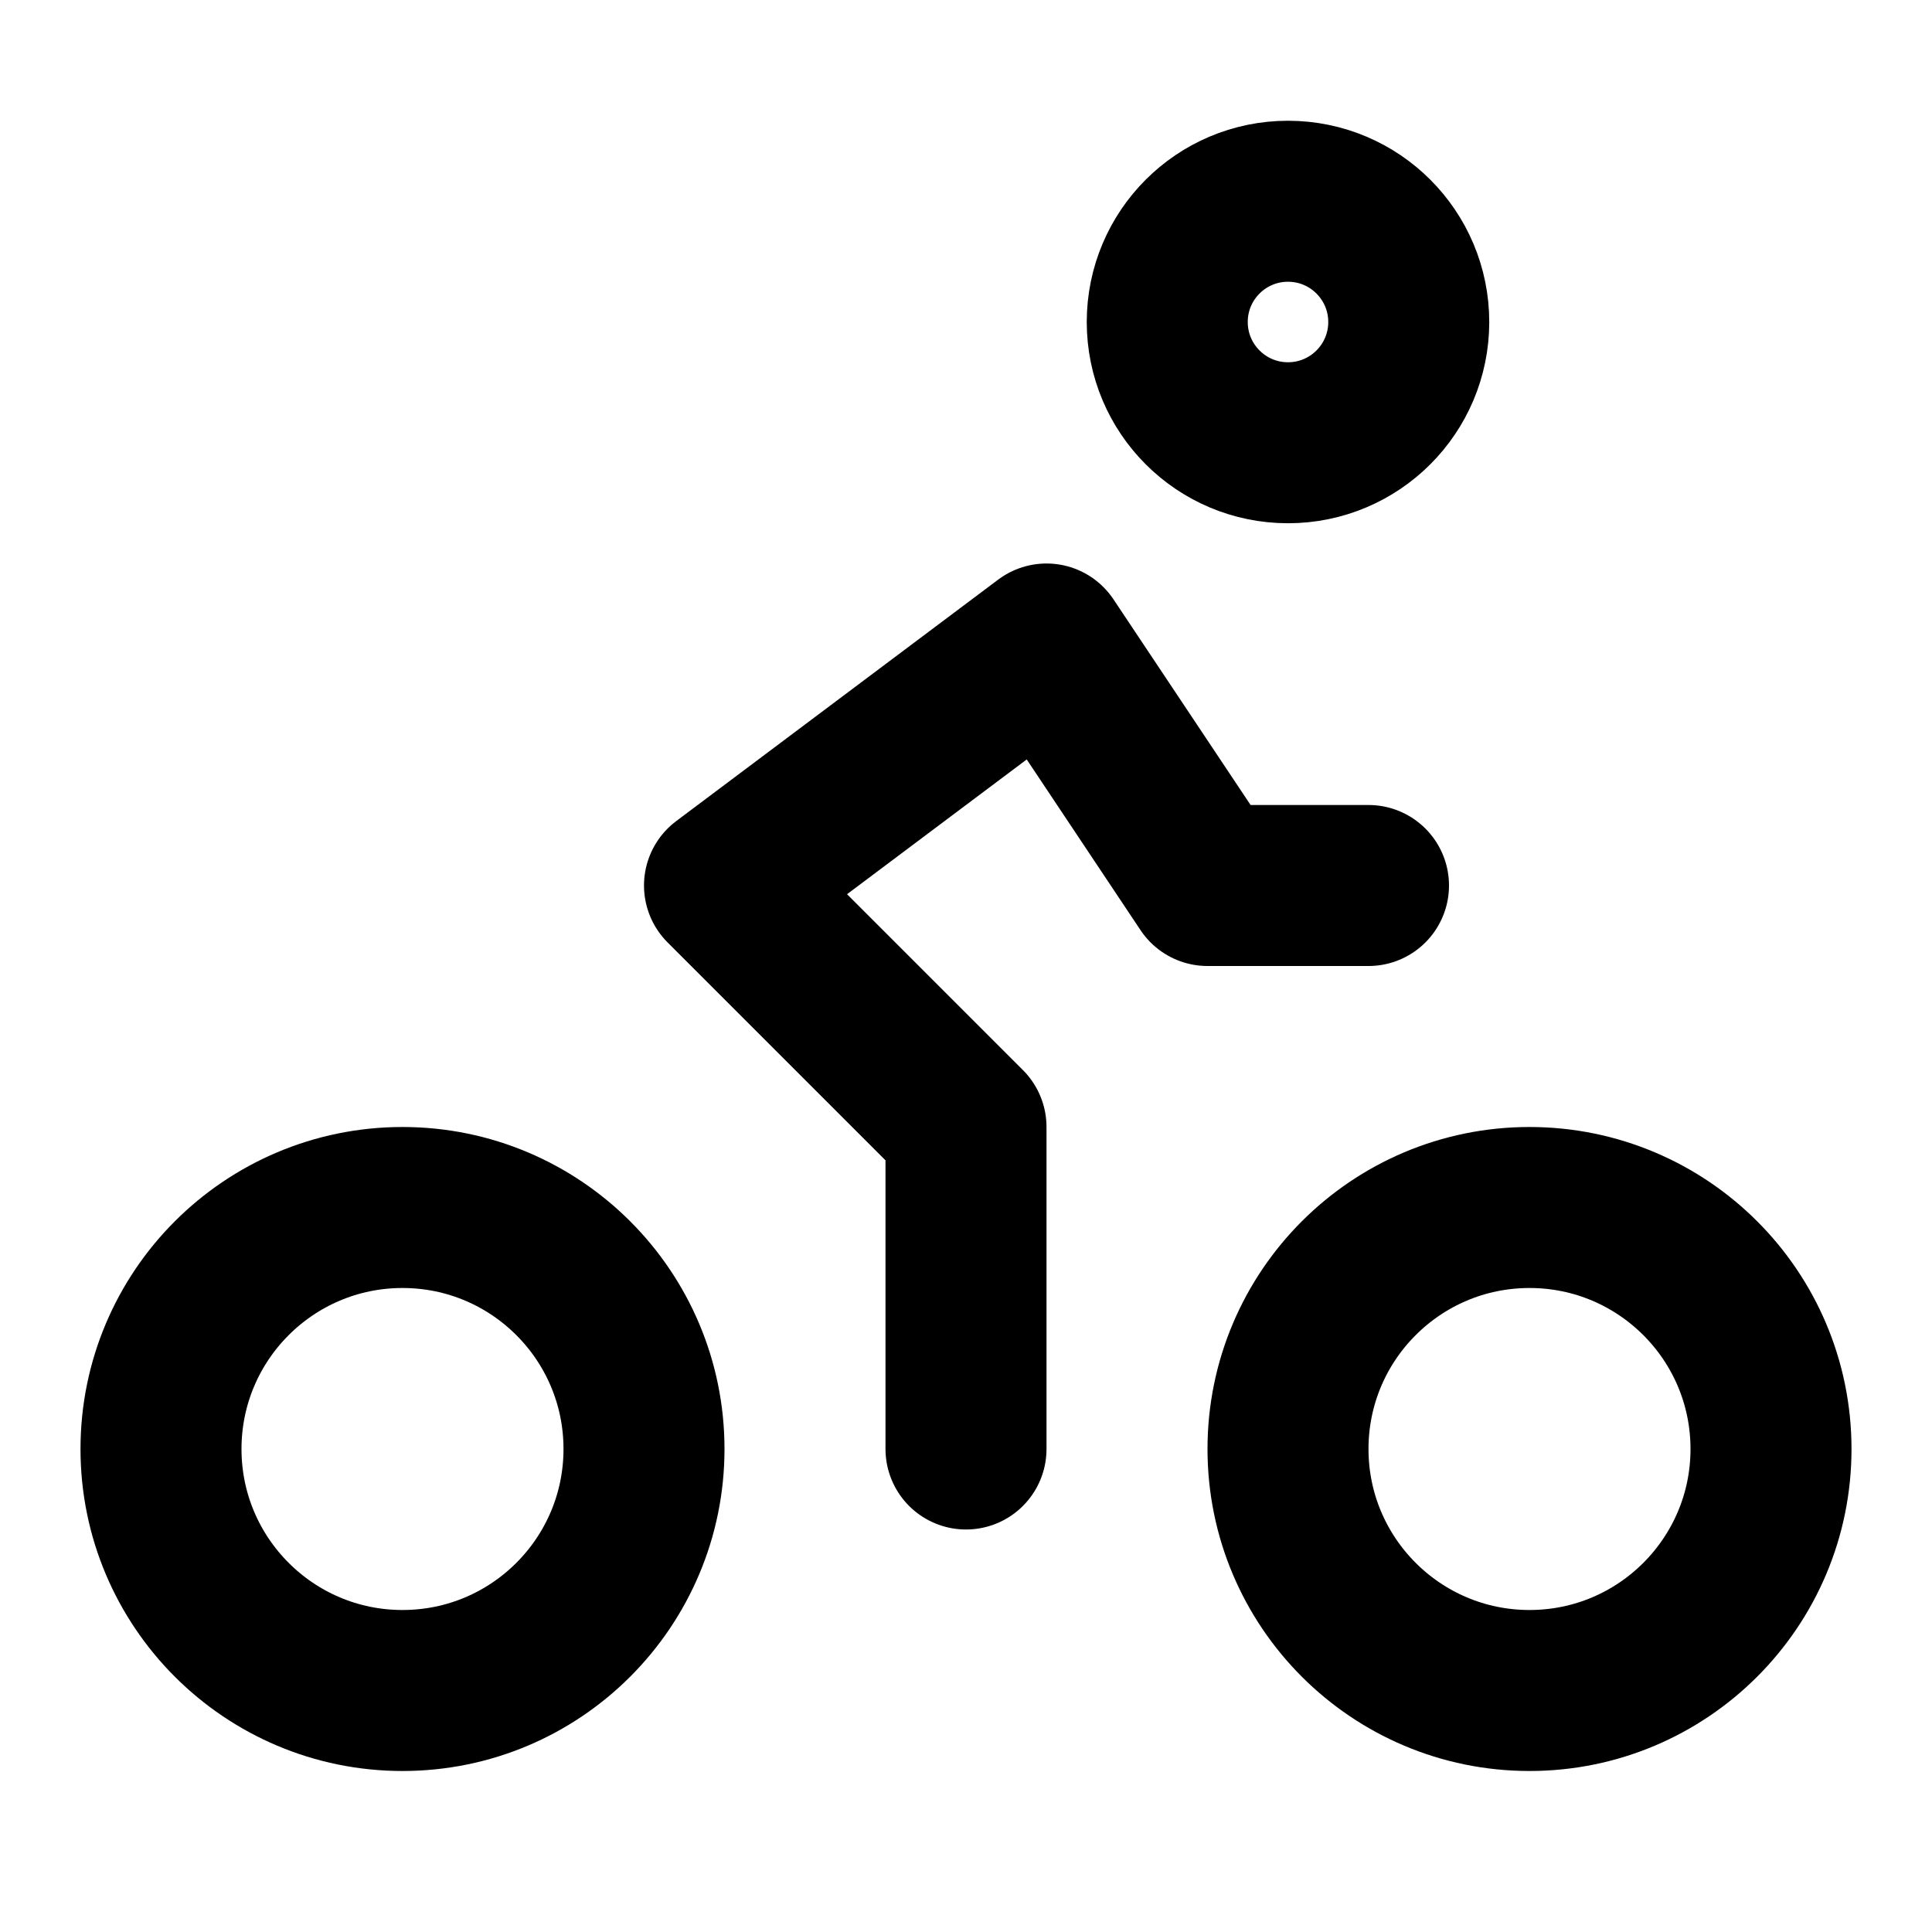
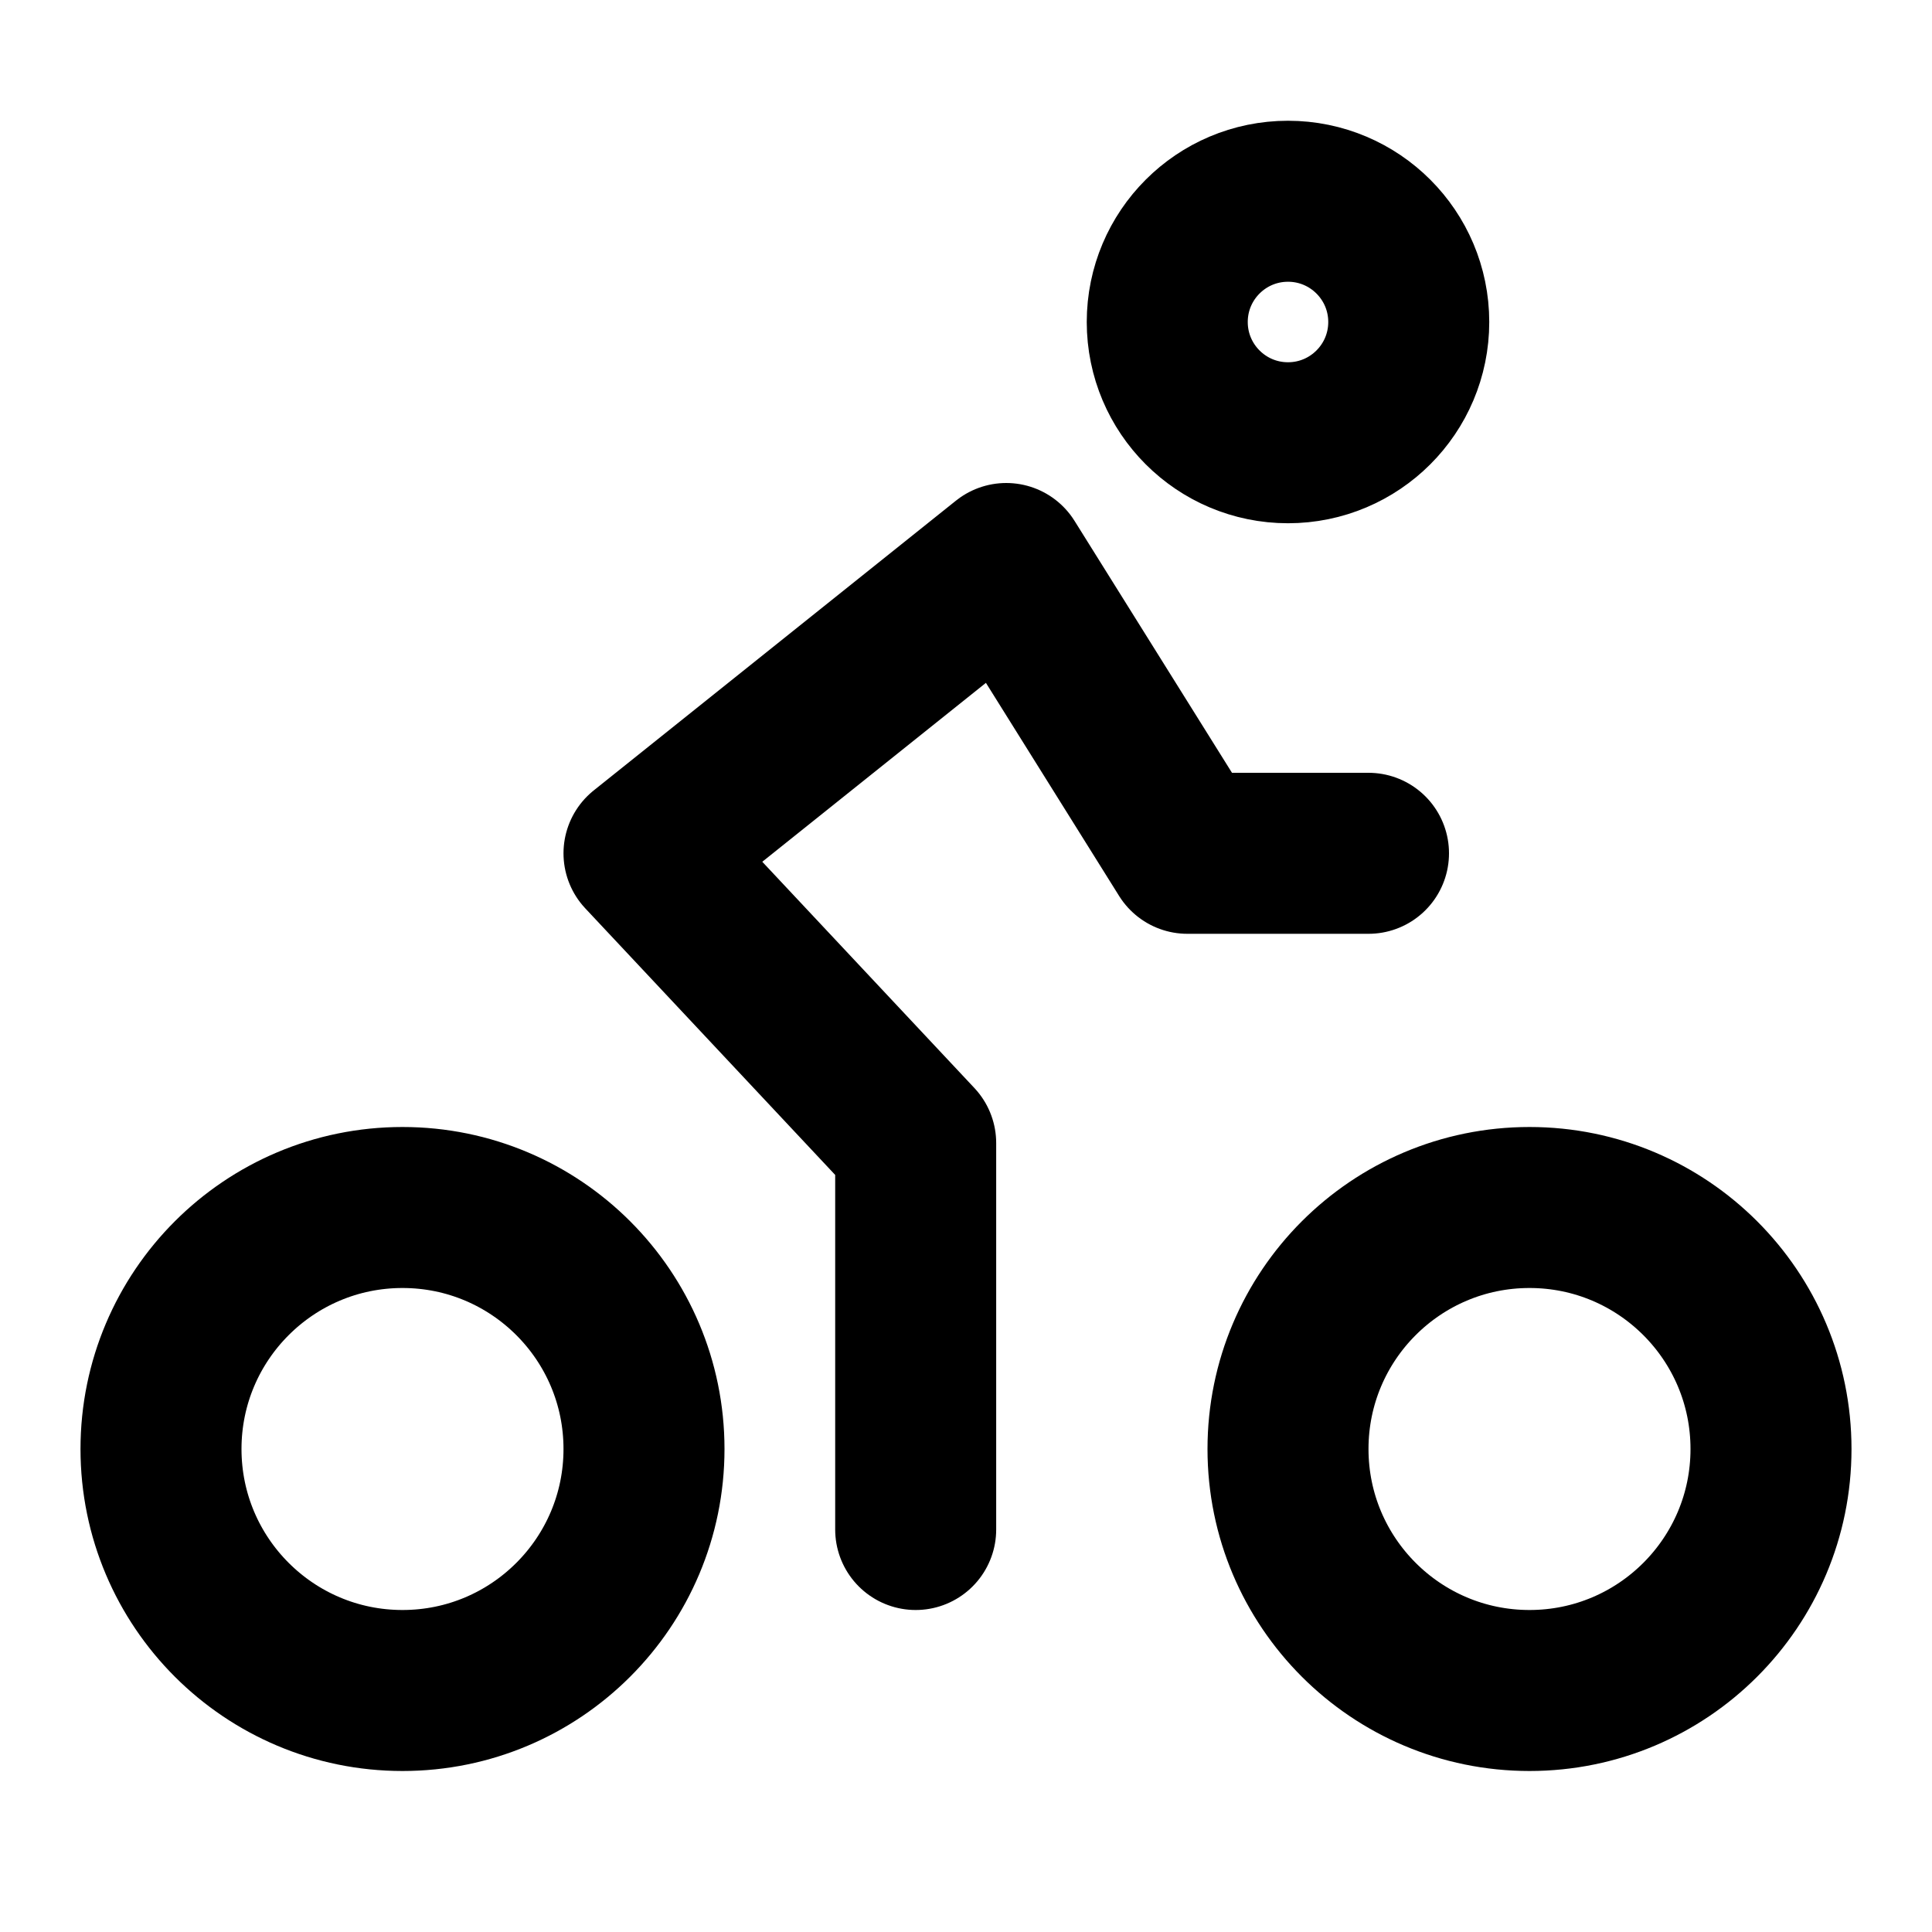
<svg xmlns="http://www.w3.org/2000/svg" width="24" height="24" viewBox="0 0 24 24" fill="none" stroke="currentColor" stroke-width="2" stroke-linecap="round" stroke-linejoin="round">
-   <path d="M2 18a3 3 0 1 0 6 0 3 3 0 0 0-6 0m14 0a3 3 0 1 0 6 0 3 3 0 0 0-6 0m-4 0v-4l-3-3 4-3 2 3h2m-2.5-7a1.5 1.5 0 1 0 3 0 1.5 1.5 0 0 0-3 0" />
+   <path d="M2 18a3 3 0 1 0 6 0 3 3 0 0 0-6 0m14 0a3 3 0 1 0 6 0 3 3 0 0 0-6 0m-4.625 1v-4.8L8 10.6 12.5 7l2.25 3.6H17M14.5 4a1.5 1.5 0 1 0 3 0 1.5 1.5 0 0 0-3 0" />
</svg>
